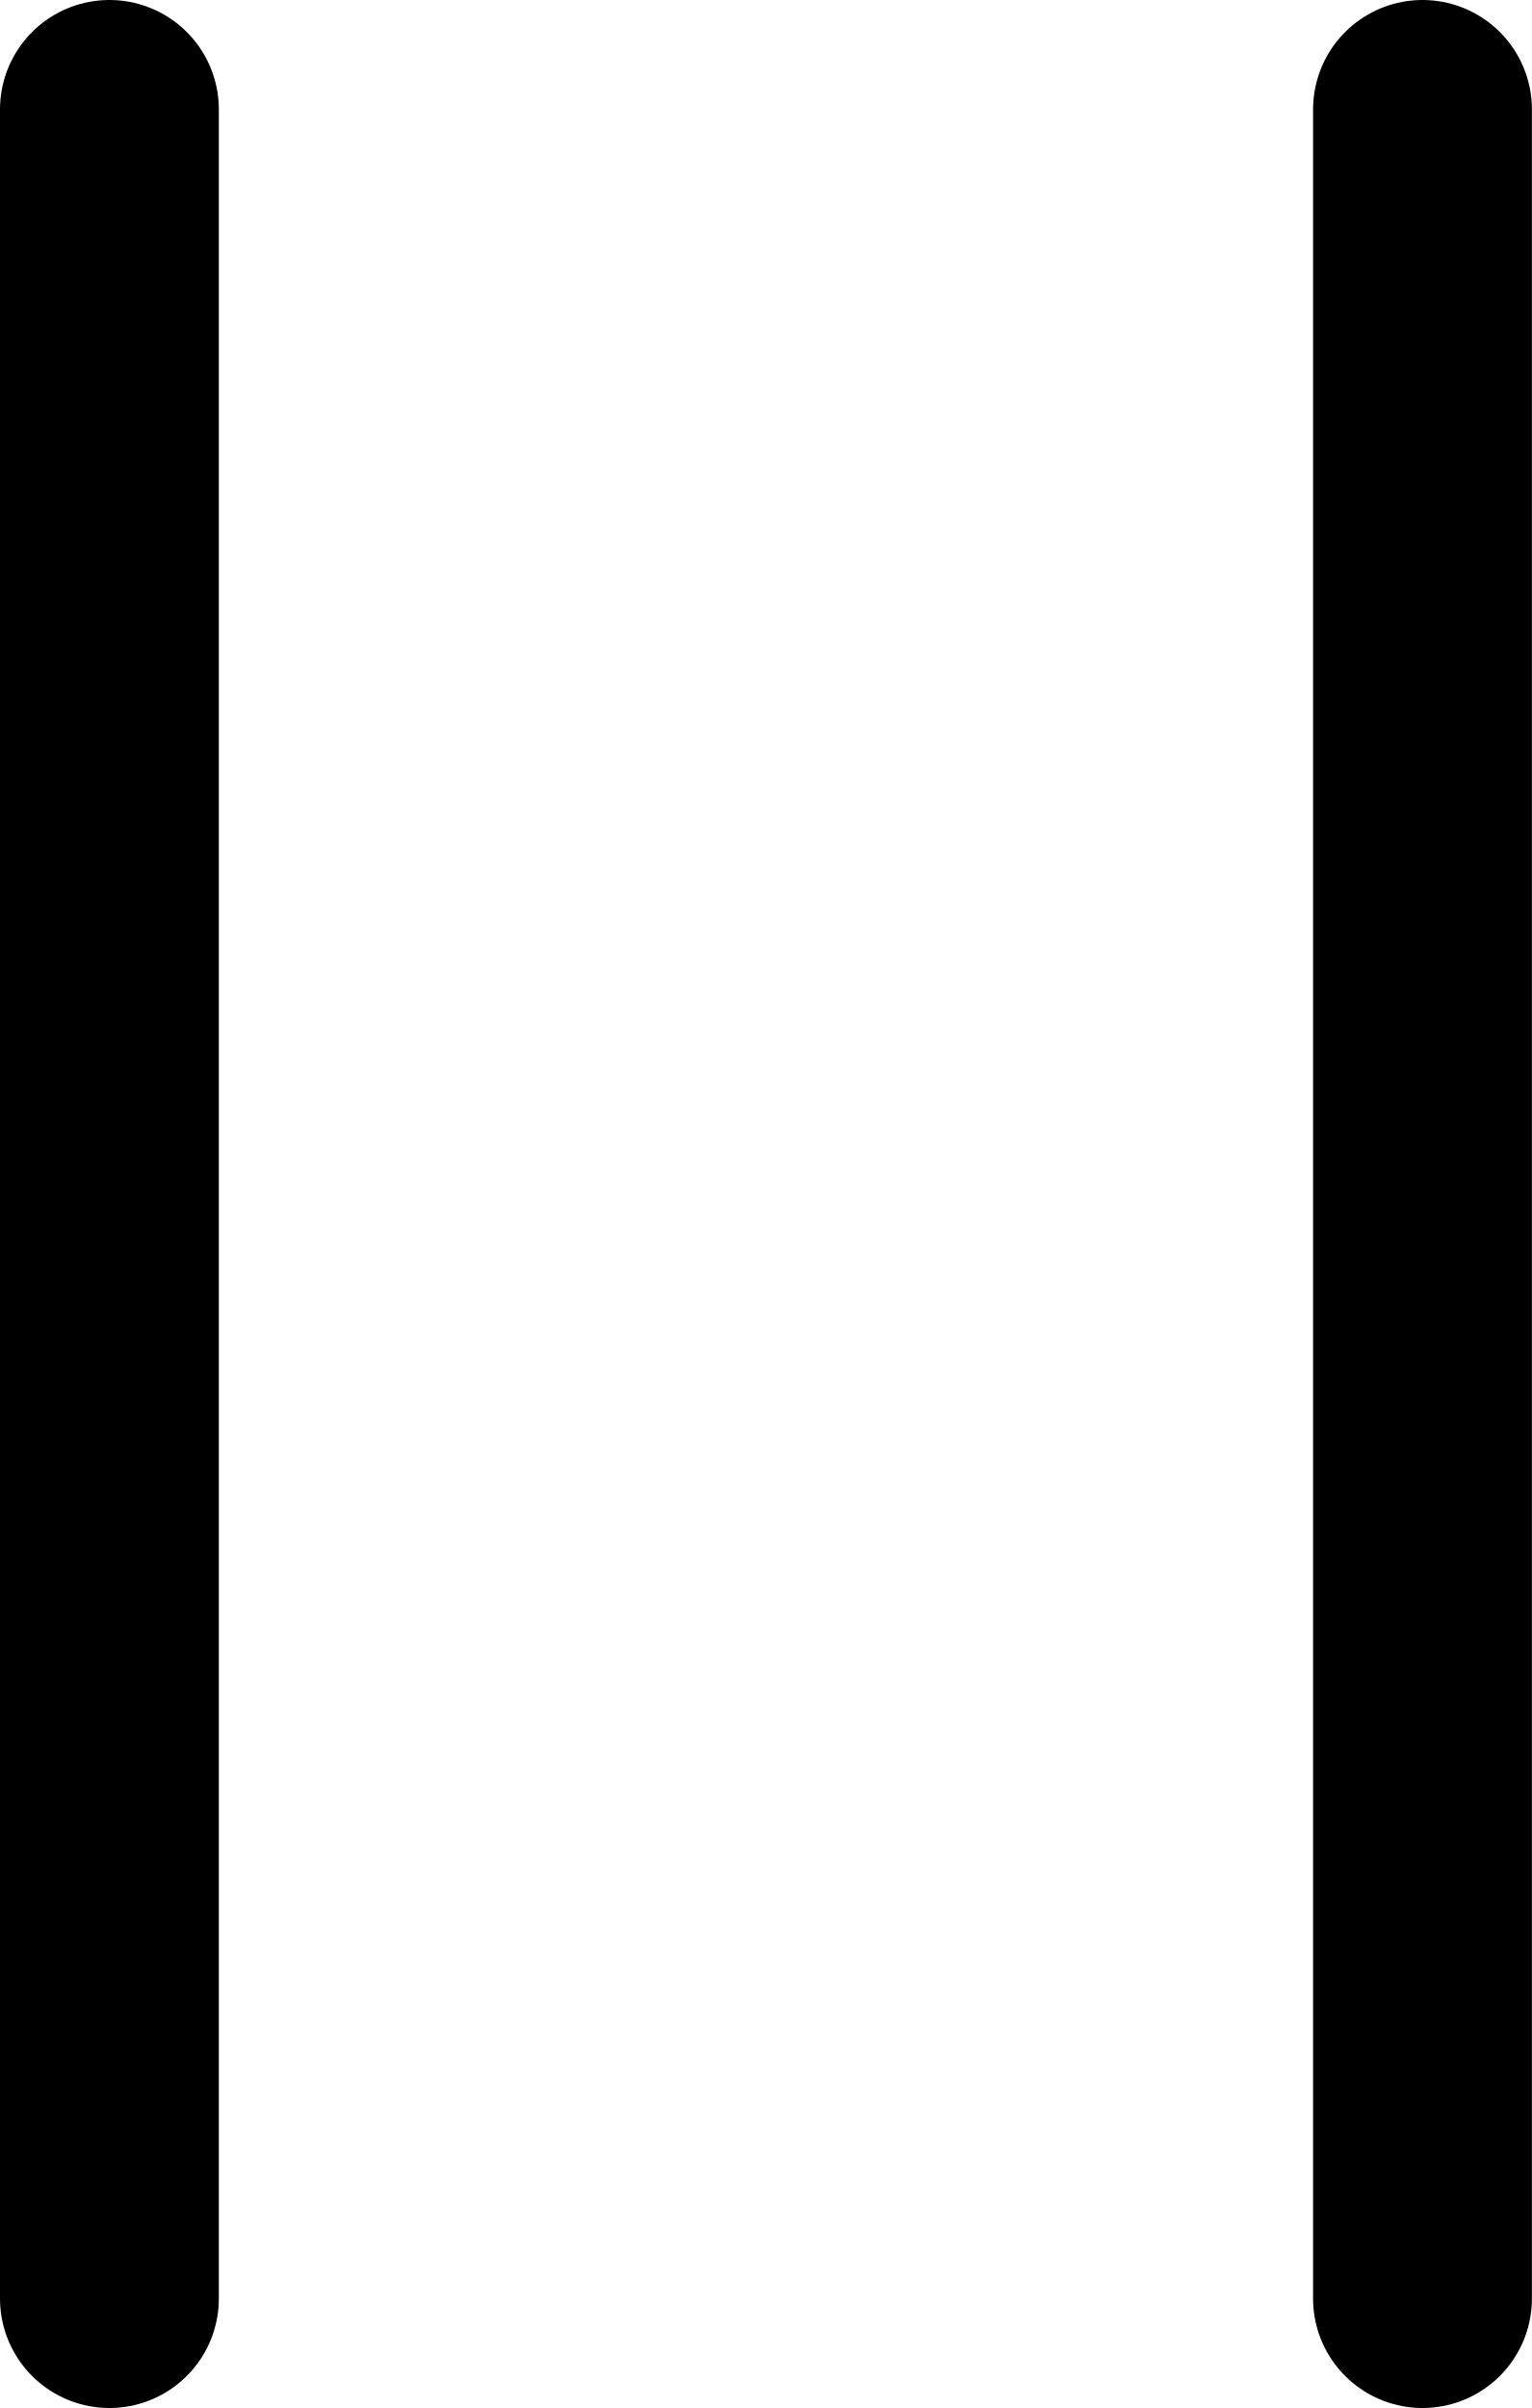
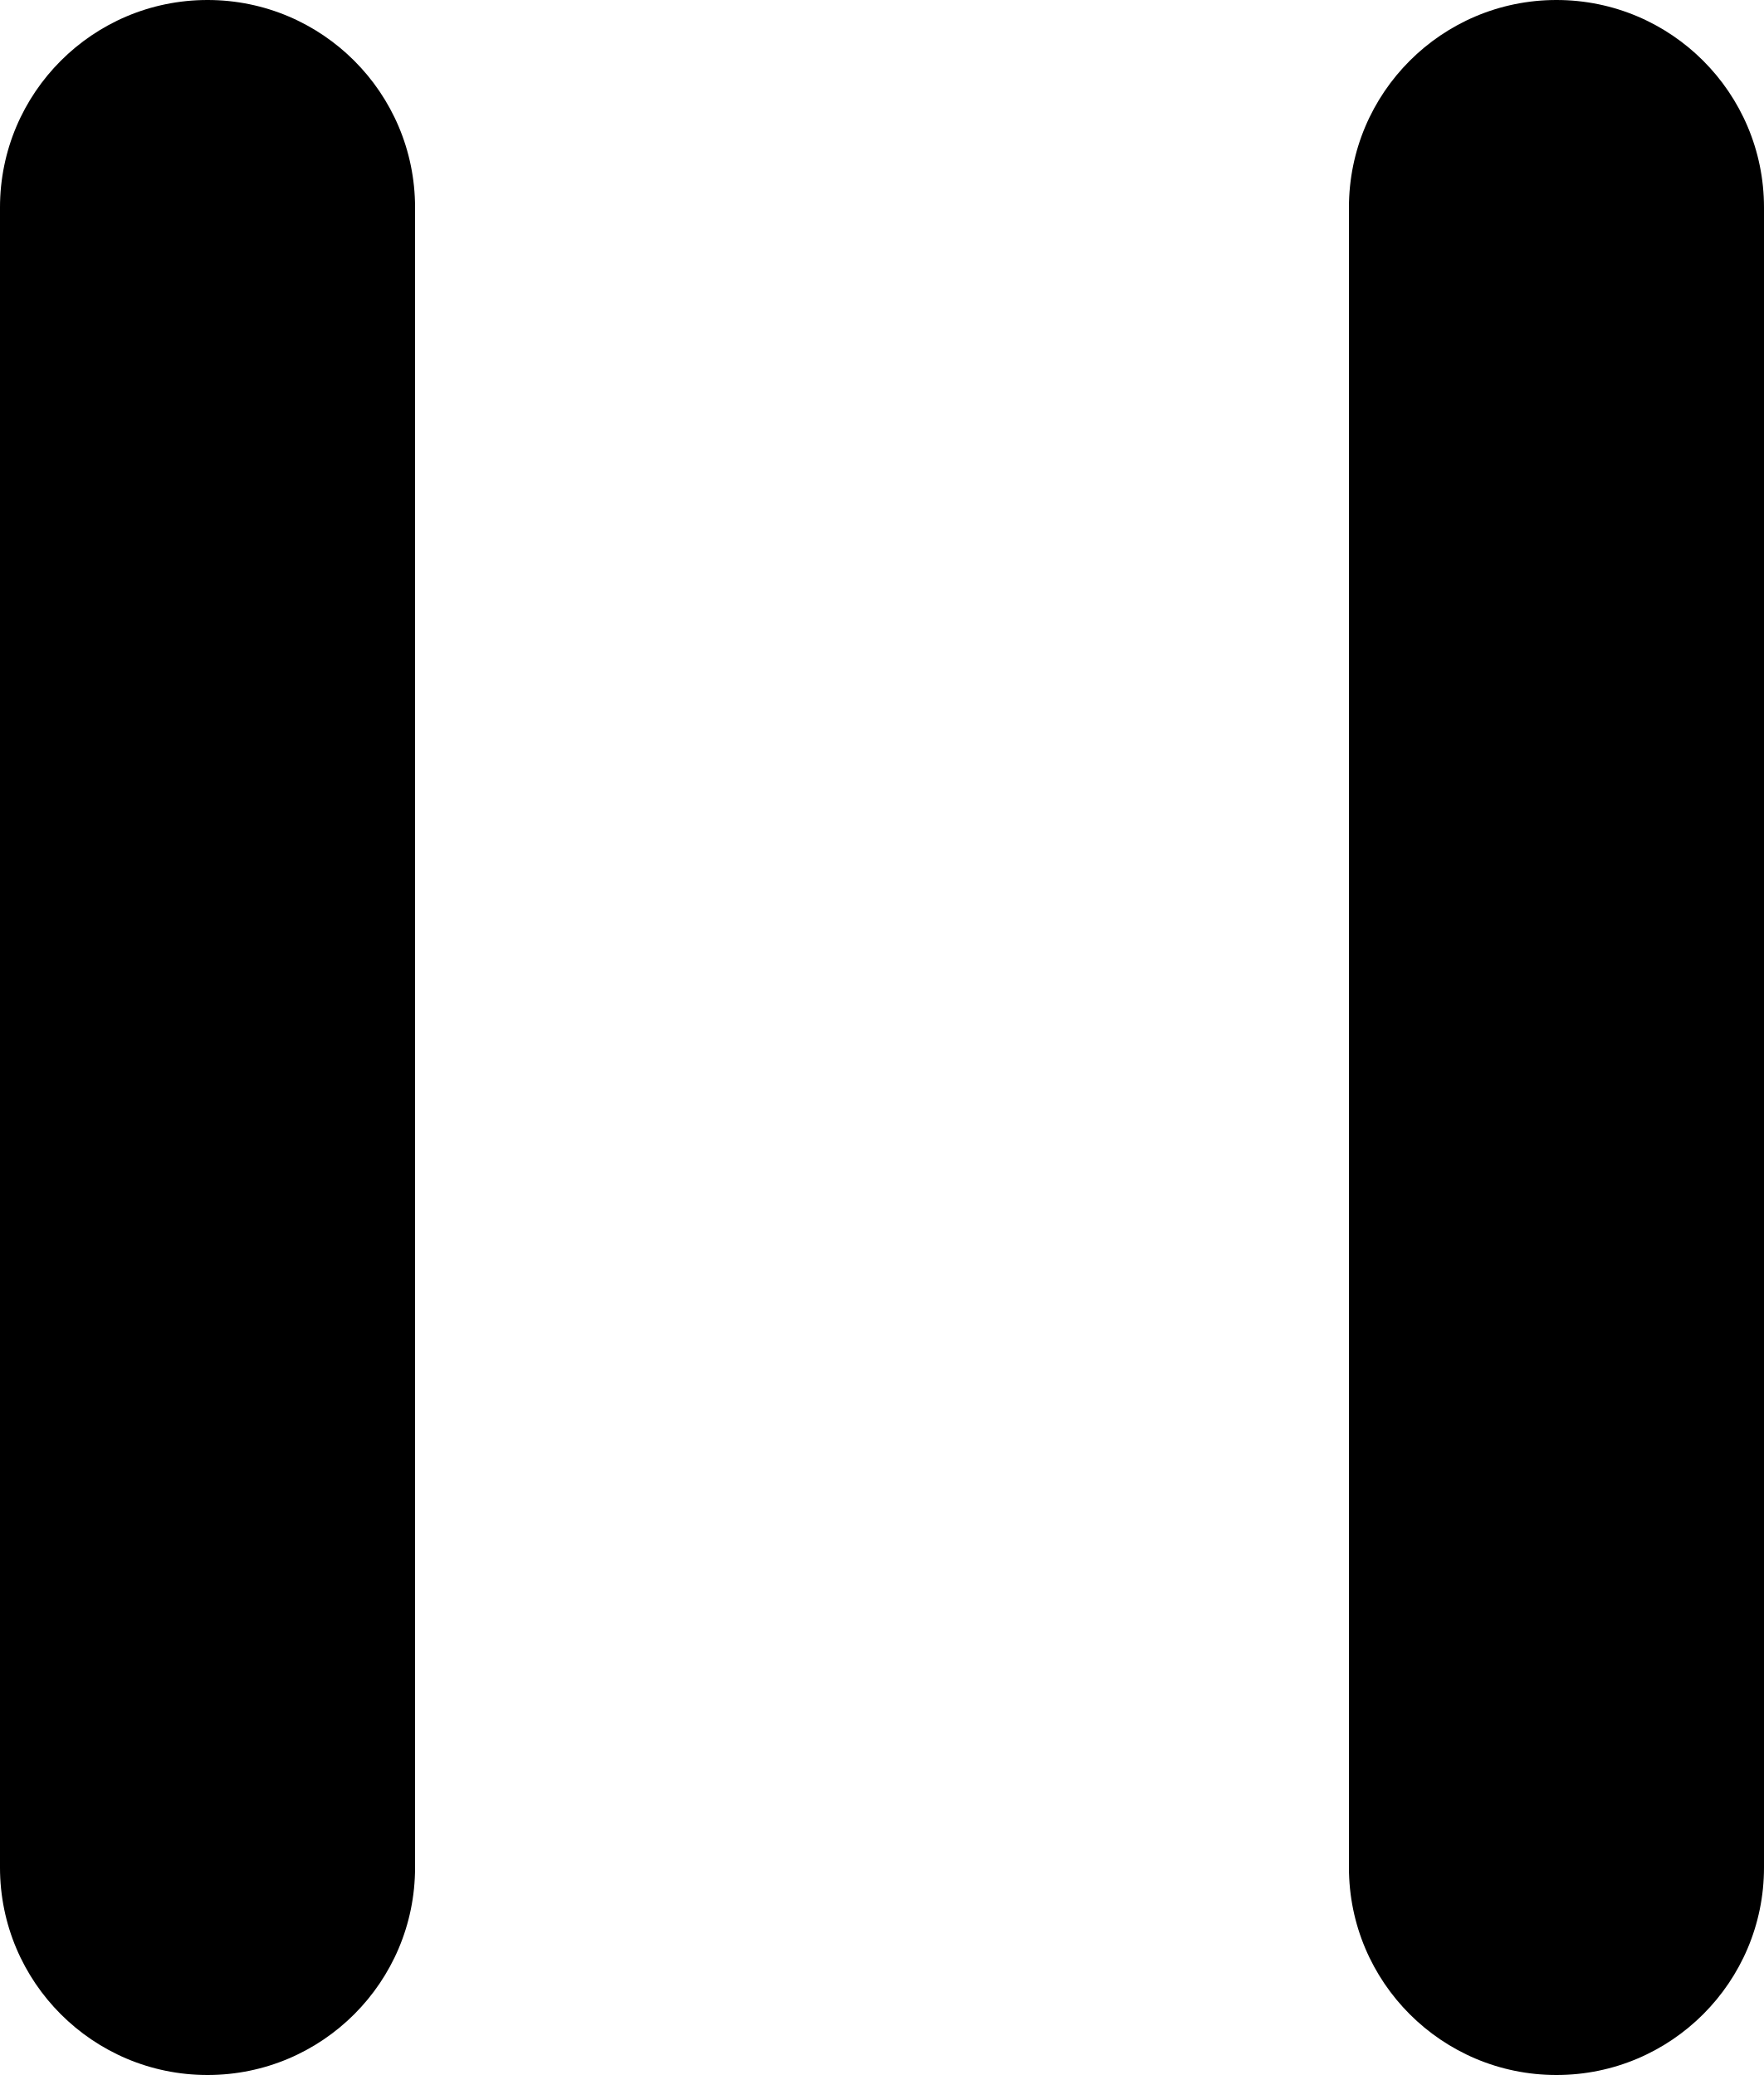
- <svg xmlns="http://www.w3.org/2000/svg" width="14" height="22" viewBox="0 0 14 22" fill="none">
-   <path d="M1 1V21" stroke="currentColor" stroke-width="2" stroke-linecap="round" />
-   <path d="M13 1V21" stroke="currentColor" stroke-width="2" stroke-linecap="round" />
+ <svg xmlns="http://www.w3.org/2000/svg" width="17" height="20" viewBox="0 0 17 20" fill="none">
+   <rect width="4" height="20" rx="2" fill="currentColor" />
+   <rect x="13" width="4" height="20" rx="2" fill="currentColor" />
</svg>
